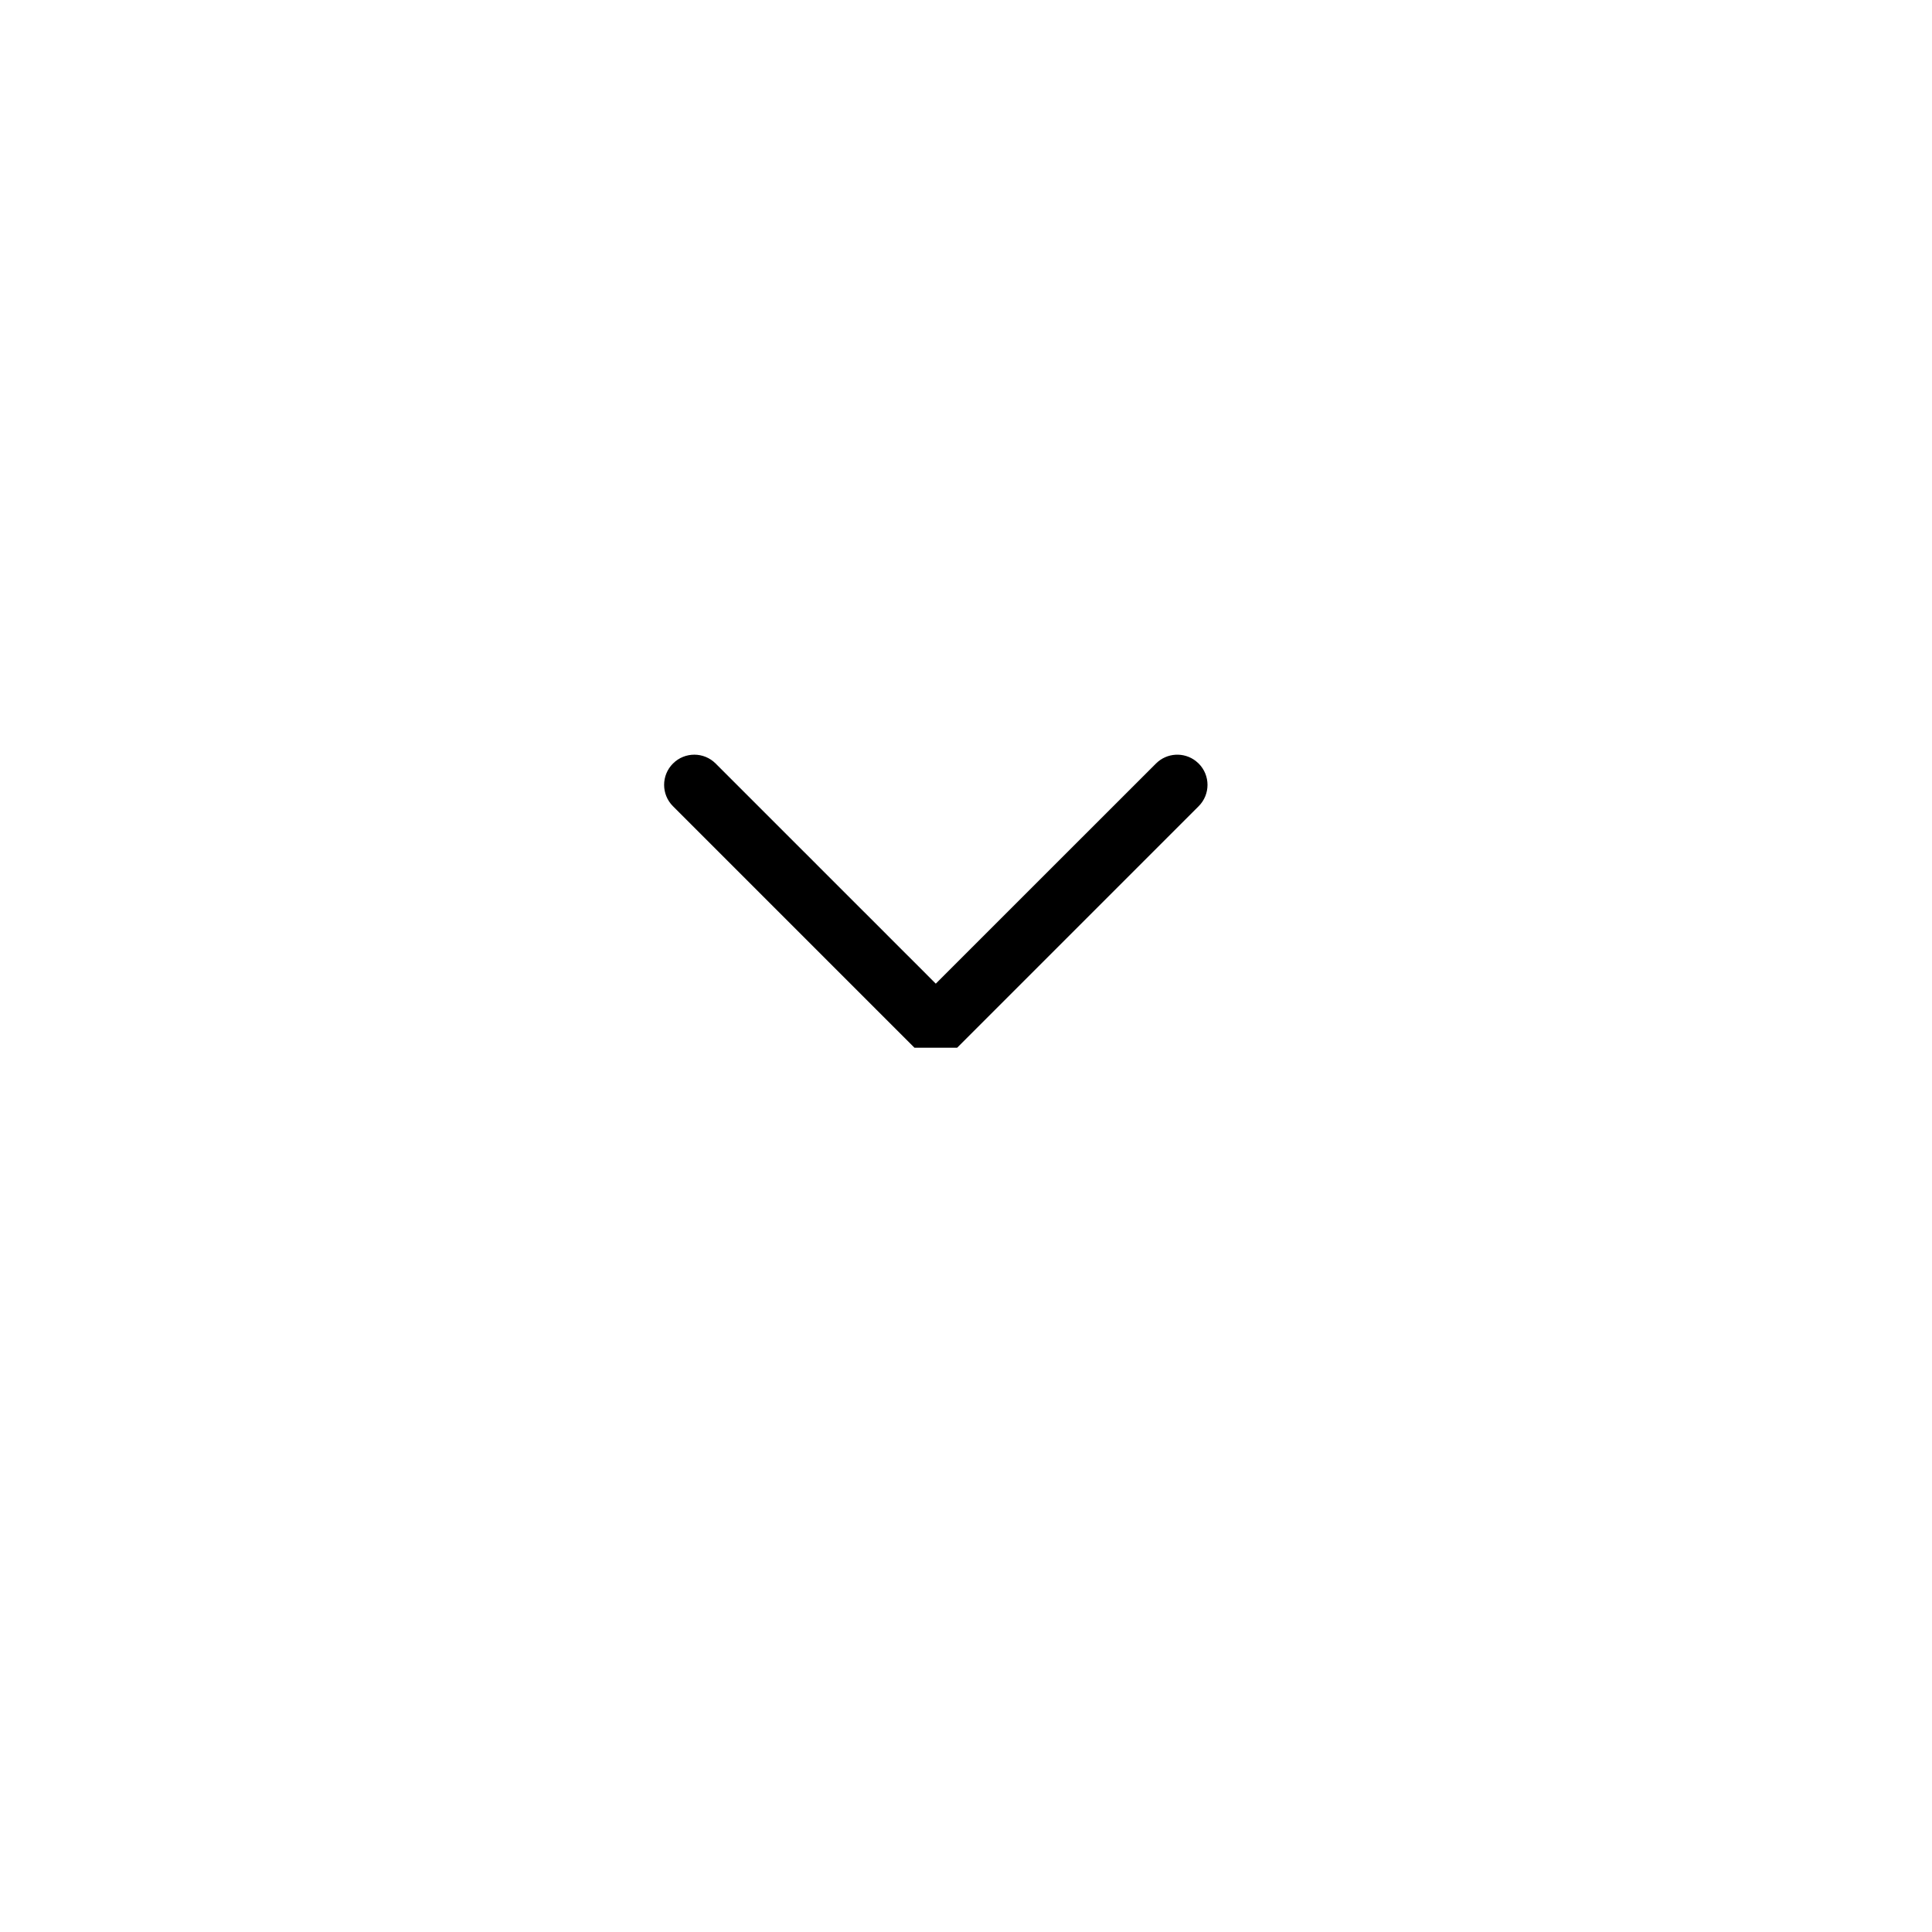
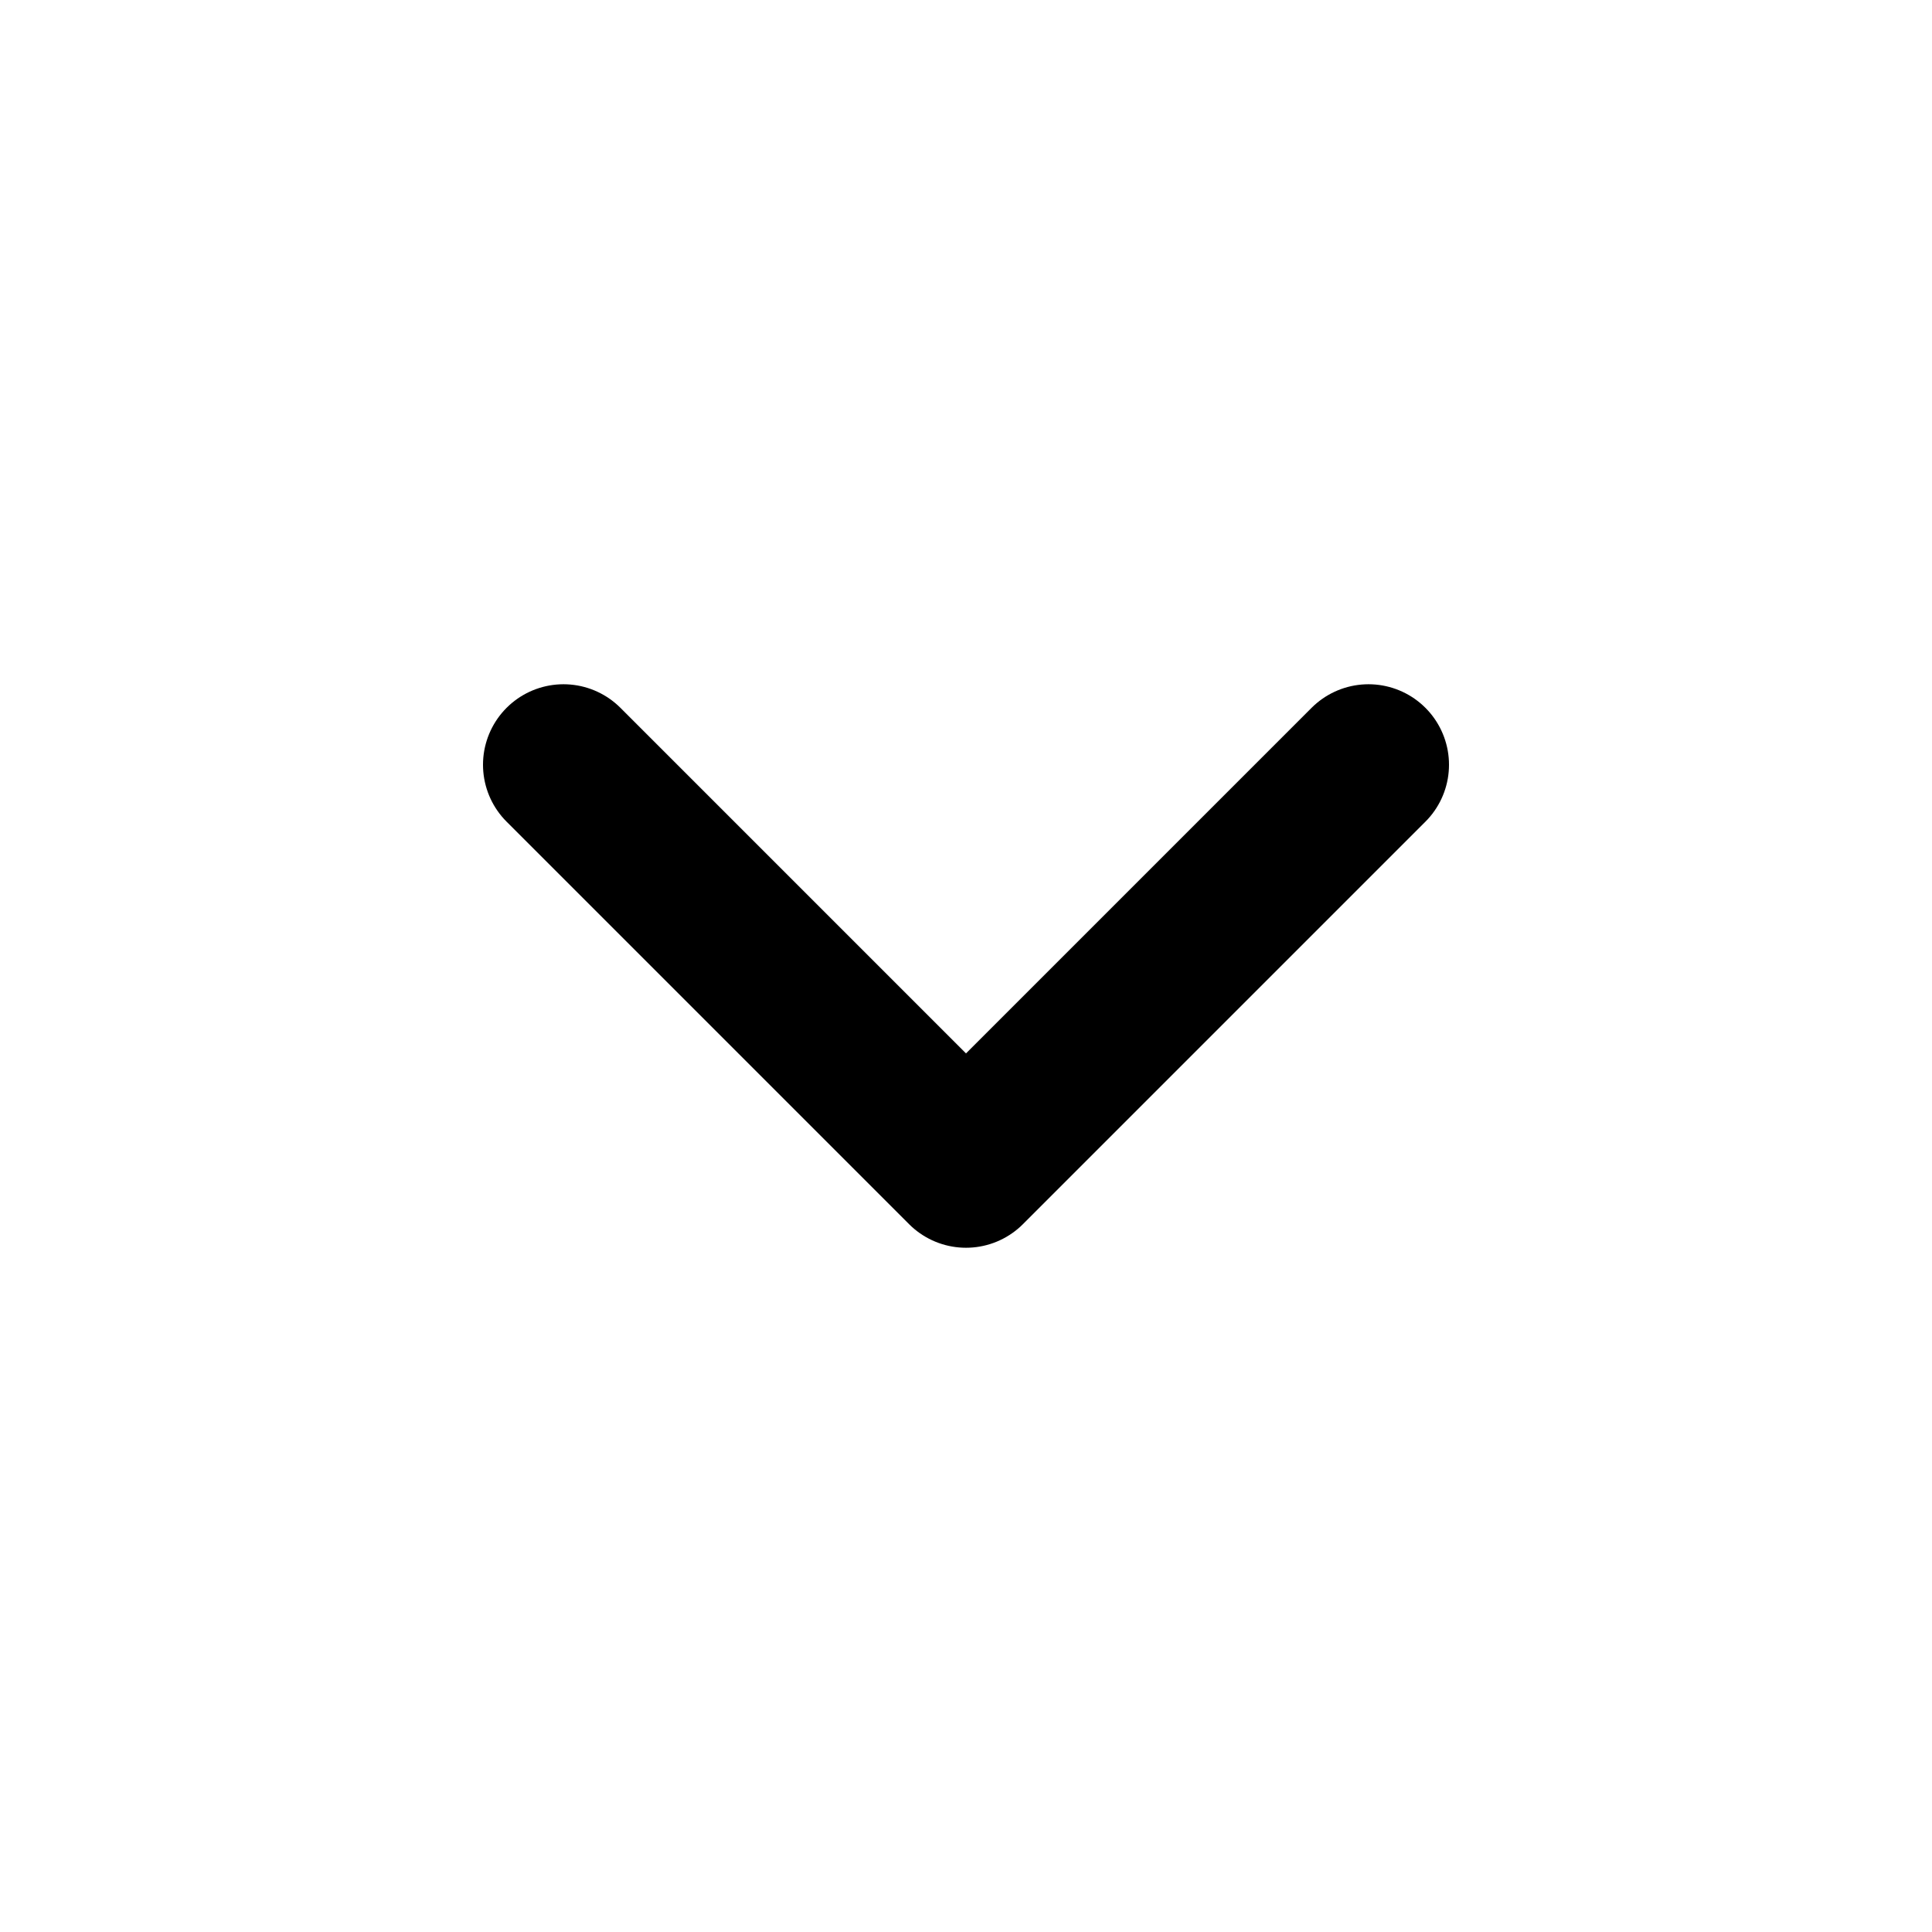
- <svg xmlns="http://www.w3.org/2000/svg" width="64px" height="64px" viewBox="0 0 64 64" version="1.1">
-   <g id="arrow-down" stroke="none" stroke-width="1" fill="none" fill-rule="evenodd">
-     <path d="M22.293,25.293 C22.683,24.902 23.317,24.902 23.707,25.293 C23.79,25.376 23.853,25.439 23.926,25.512 L24.156,25.742 C24.237,25.823 24.337,25.923 24.468,26.054 L24.64,26.226 C24.671,26.257 24.704,26.29 24.738,26.324 L24.962,26.548 C25.043,26.629 25.131,26.717 25.226,26.812 L25.535,27.121 L25.707,27.293 C25.953,27.539 26.172,27.758 26.373,27.959 L26.927,28.512 C27.012,28.597 27.094,28.68 27.174,28.76 L28.09,29.676 C28.206,29.792 28.325,29.911 28.45,30.036 L28.848,30.433 C29.128,30.714 29.446,31.031 29.823,31.409 L30.437,32.022 C30.584,32.17 30.74,32.326 30.904,32.49 L30.999,32.585 L38.293,25.293 C38.653,24.932 39.221,24.905 39.613,25.21 L39.707,25.293 C40.098,25.683 40.098,26.317 39.707,26.707 L31.707,34.707 L30.293,34.707 C29.81,34.225 29.391,33.806 29.022,33.437 L28.409,32.823 C28.031,32.446 27.714,32.128 27.433,31.848 L27.036,31.45 C26.911,31.325 26.792,31.206 26.676,31.09 L25.76,30.174 C25.68,30.094 25.597,30.012 25.512,29.927 L24.959,29.373 C24.758,29.172 24.539,28.953 24.293,28.707 C24.233,28.648 24.176,28.59 24.121,28.535 L23.812,28.226 C23.717,28.131 23.629,28.043 23.548,27.962 L23.324,27.738 C23.29,27.704 23.257,27.671 23.226,27.64 L23.054,27.468 C22.923,27.337 22.823,27.237 22.742,27.156 L22.512,26.926 C22.439,26.853 22.376,26.79 22.293,26.707 C21.902,26.317 21.902,25.683 22.293,25.293 Z" id="路径-2" fill="#000000" fill-rule="nonzero" />
+ <svg xmlns="http://www.w3.org/2000/svg" width="48px" height="48px" viewBox="0 0 48 48" version="1.1">
+   <g id="arrow-down" stroke="none" stroke-width="1" fill="none" fill-rule="evenodd" stroke-linecap="round" stroke-linejoin="round">
+     <path d="M14,19 C14,19 17.333,22.333 24,29 L34,19" id="路径-2" stroke="#000000" stroke-width="4" />
  </g>
</svg>
